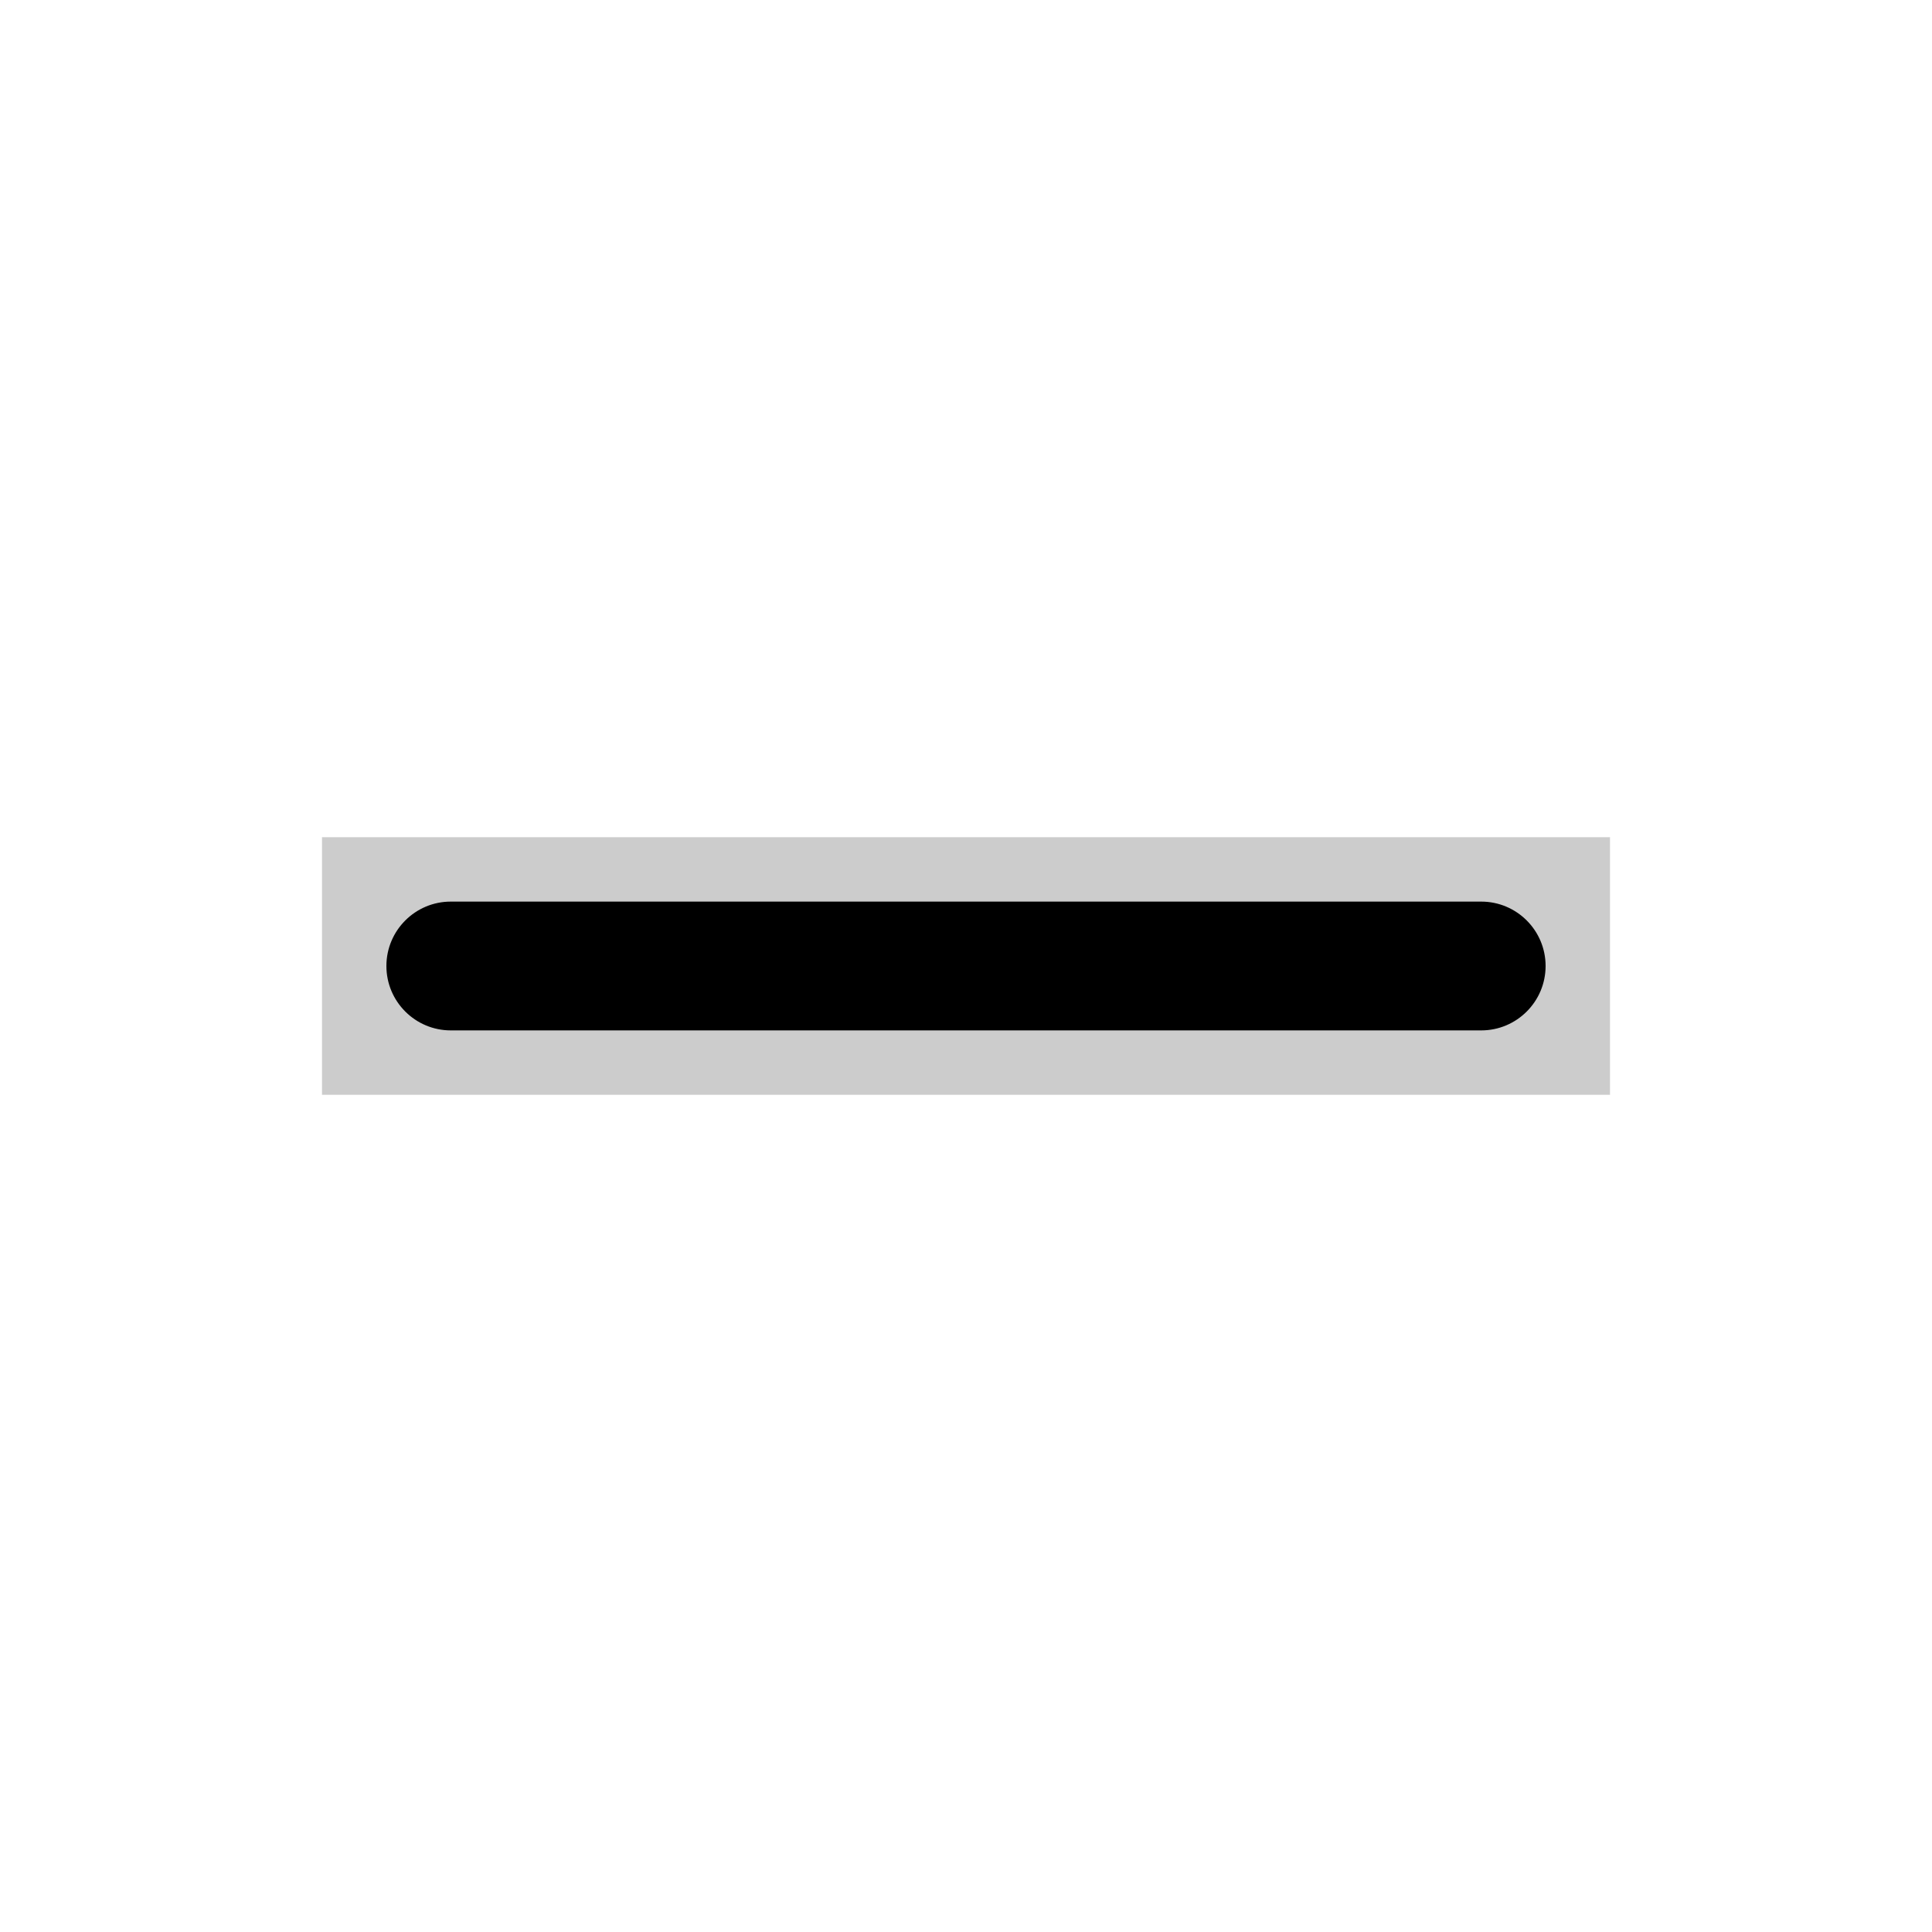
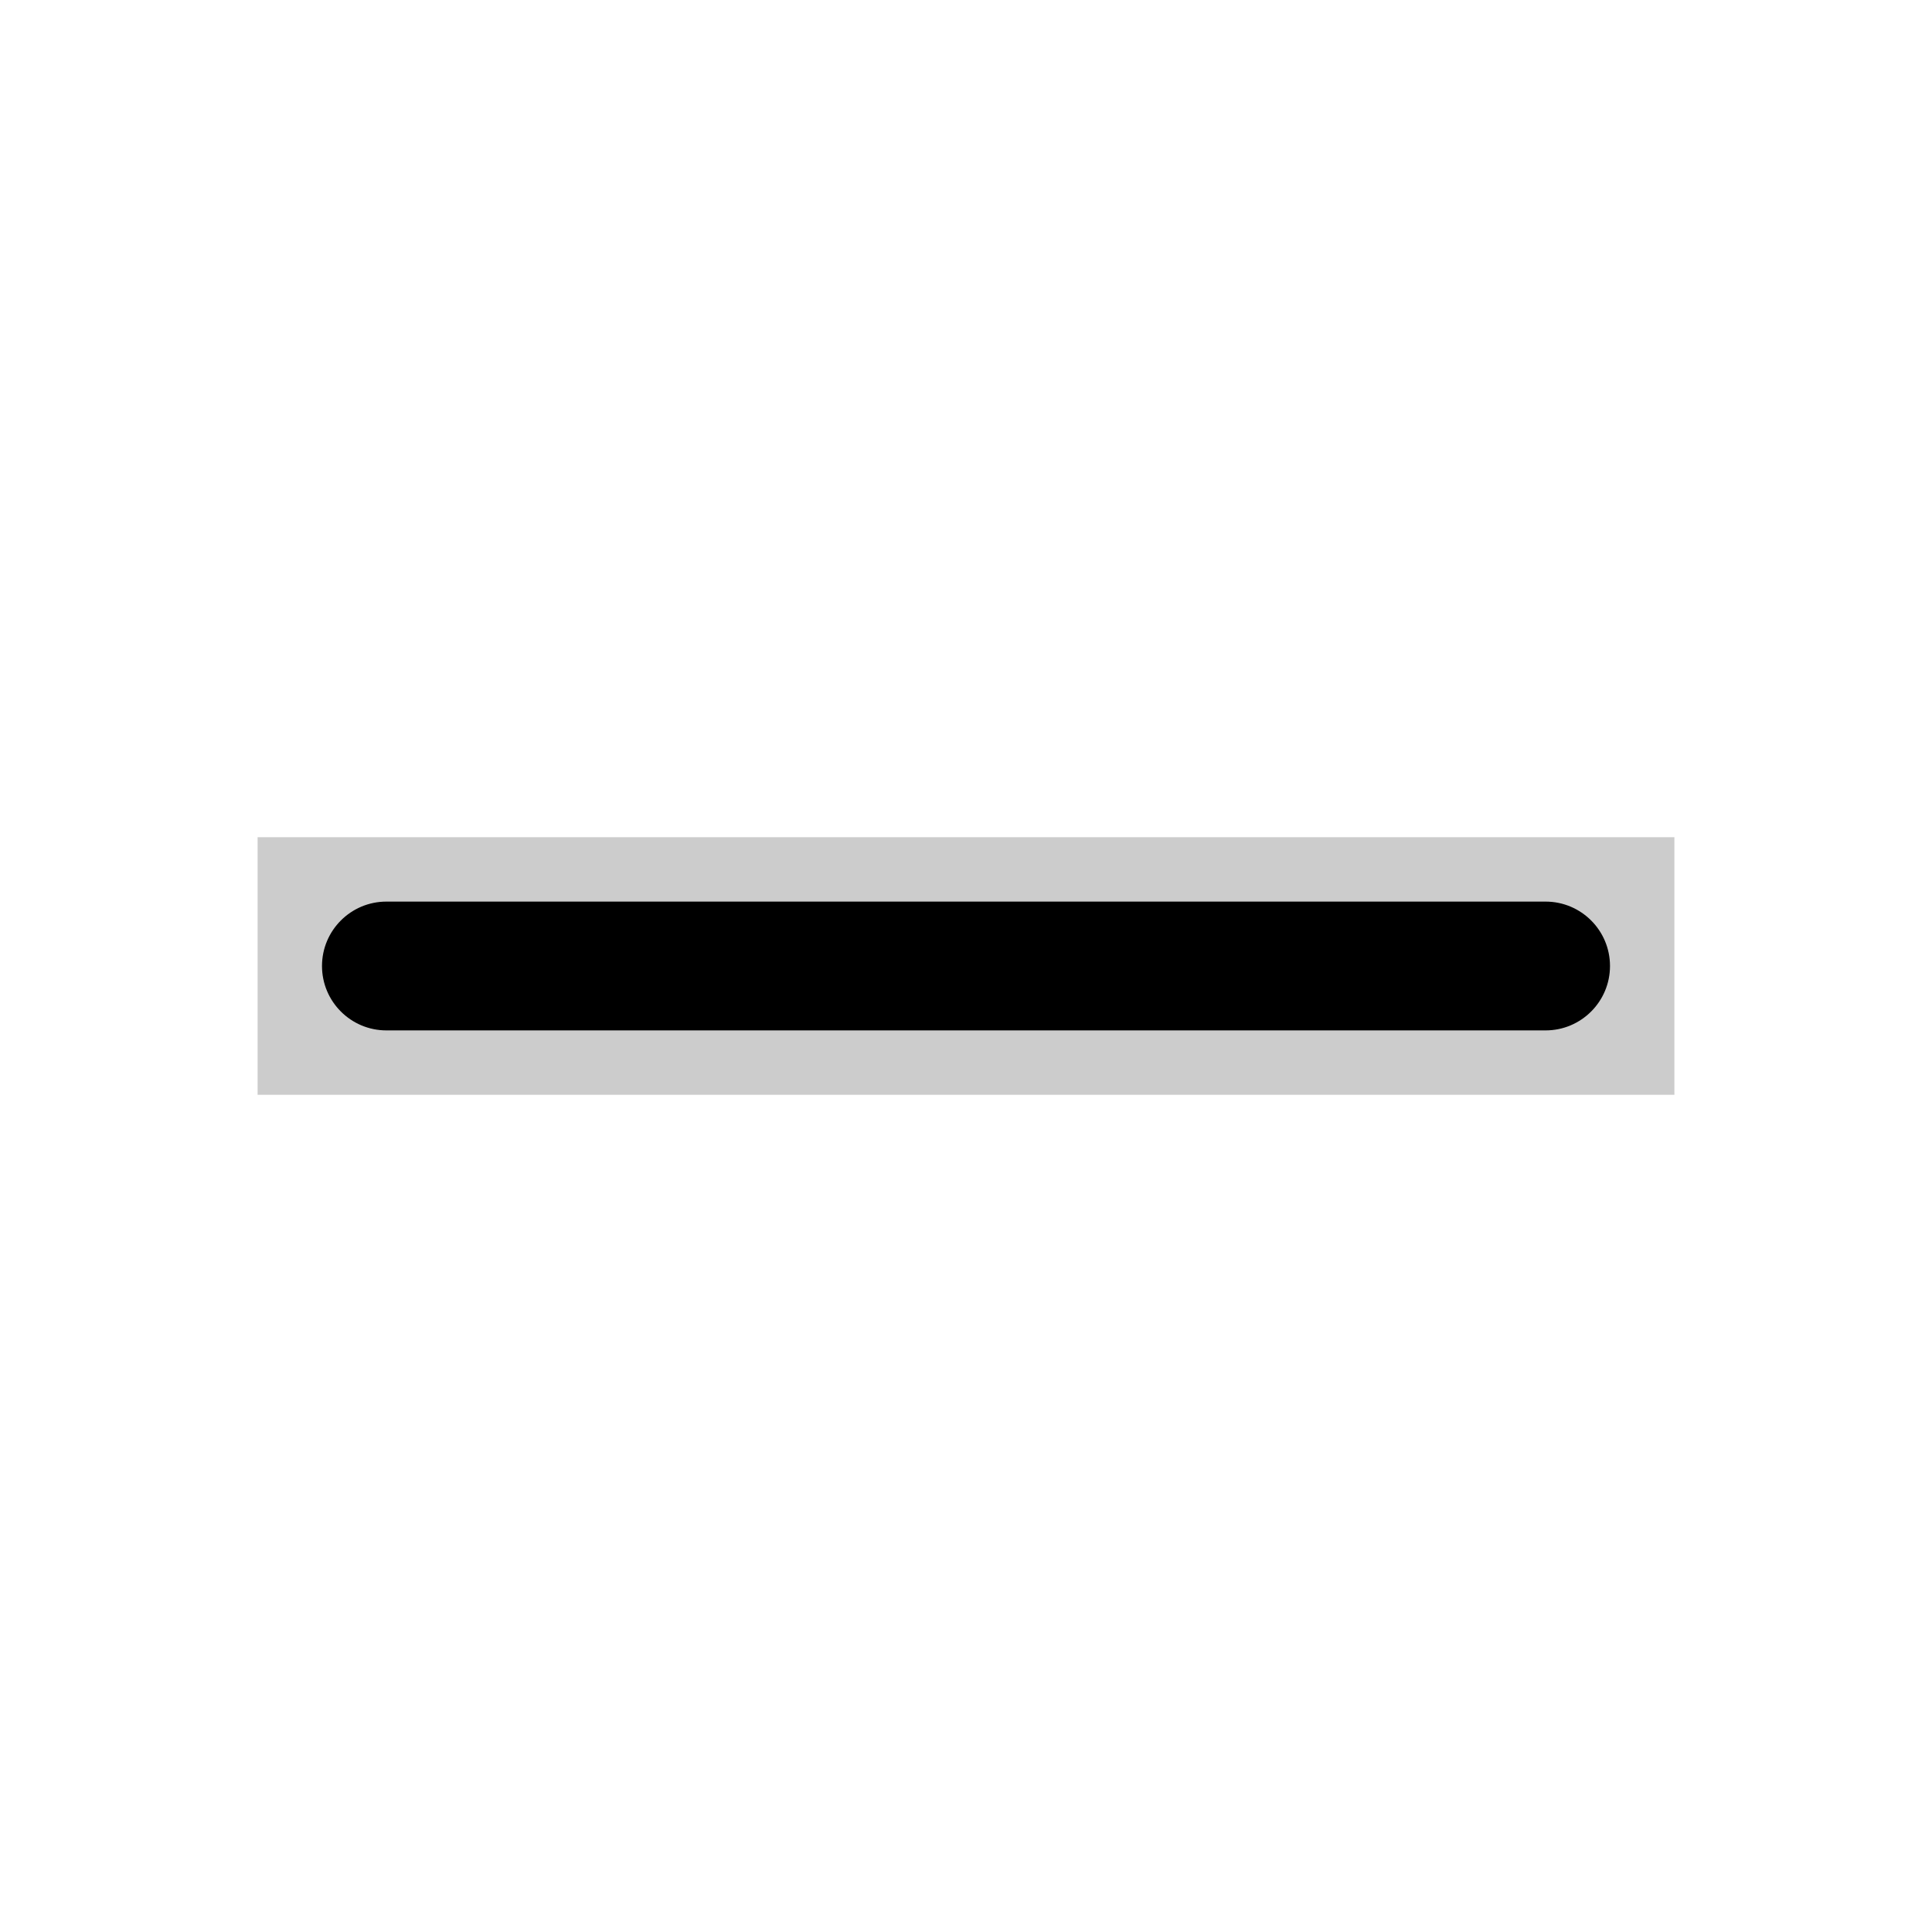
<svg xmlns="http://www.w3.org/2000/svg" width="15" height="15" fill="none">
-   <path fill-rule="evenodd" clip-rule="evenodd" d="M2.5 6.5H3.5H11.5H12.5V8.5H11.5H3.5H2.5V6.5Z" fill="currentColor" opacity=".2" />
-   <path fill-rule="evenodd" clip-rule="evenodd" d="M3 7.5C3 7.224 3.224 7 3.5 7H11.5C11.776 7 12 7.224 12 7.5C12 7.776 11.776 8 11.5 8H3.5C3.224 8 3 7.776 3 7.5Z" fill="currentColor" />
+   <path fill-rule="evenodd" clip-rule="evenodd" d="M2 6.5H3H12H13V8.5H12H3H2V6.5Z" fill="currentColor" opacity=".2" />
+   <path fill-rule="evenodd" clip-rule="evenodd" d="M2.5 7.5C2.5 7.224 2.724 7 3 7H12C12.276 7 12.5 7.224 12.5 7.5C12.5 7.776 12.276 8 12 8H3C2.724 8 2.5 7.776 2.5 7.5Z" fill="currentColor" />
</svg>
